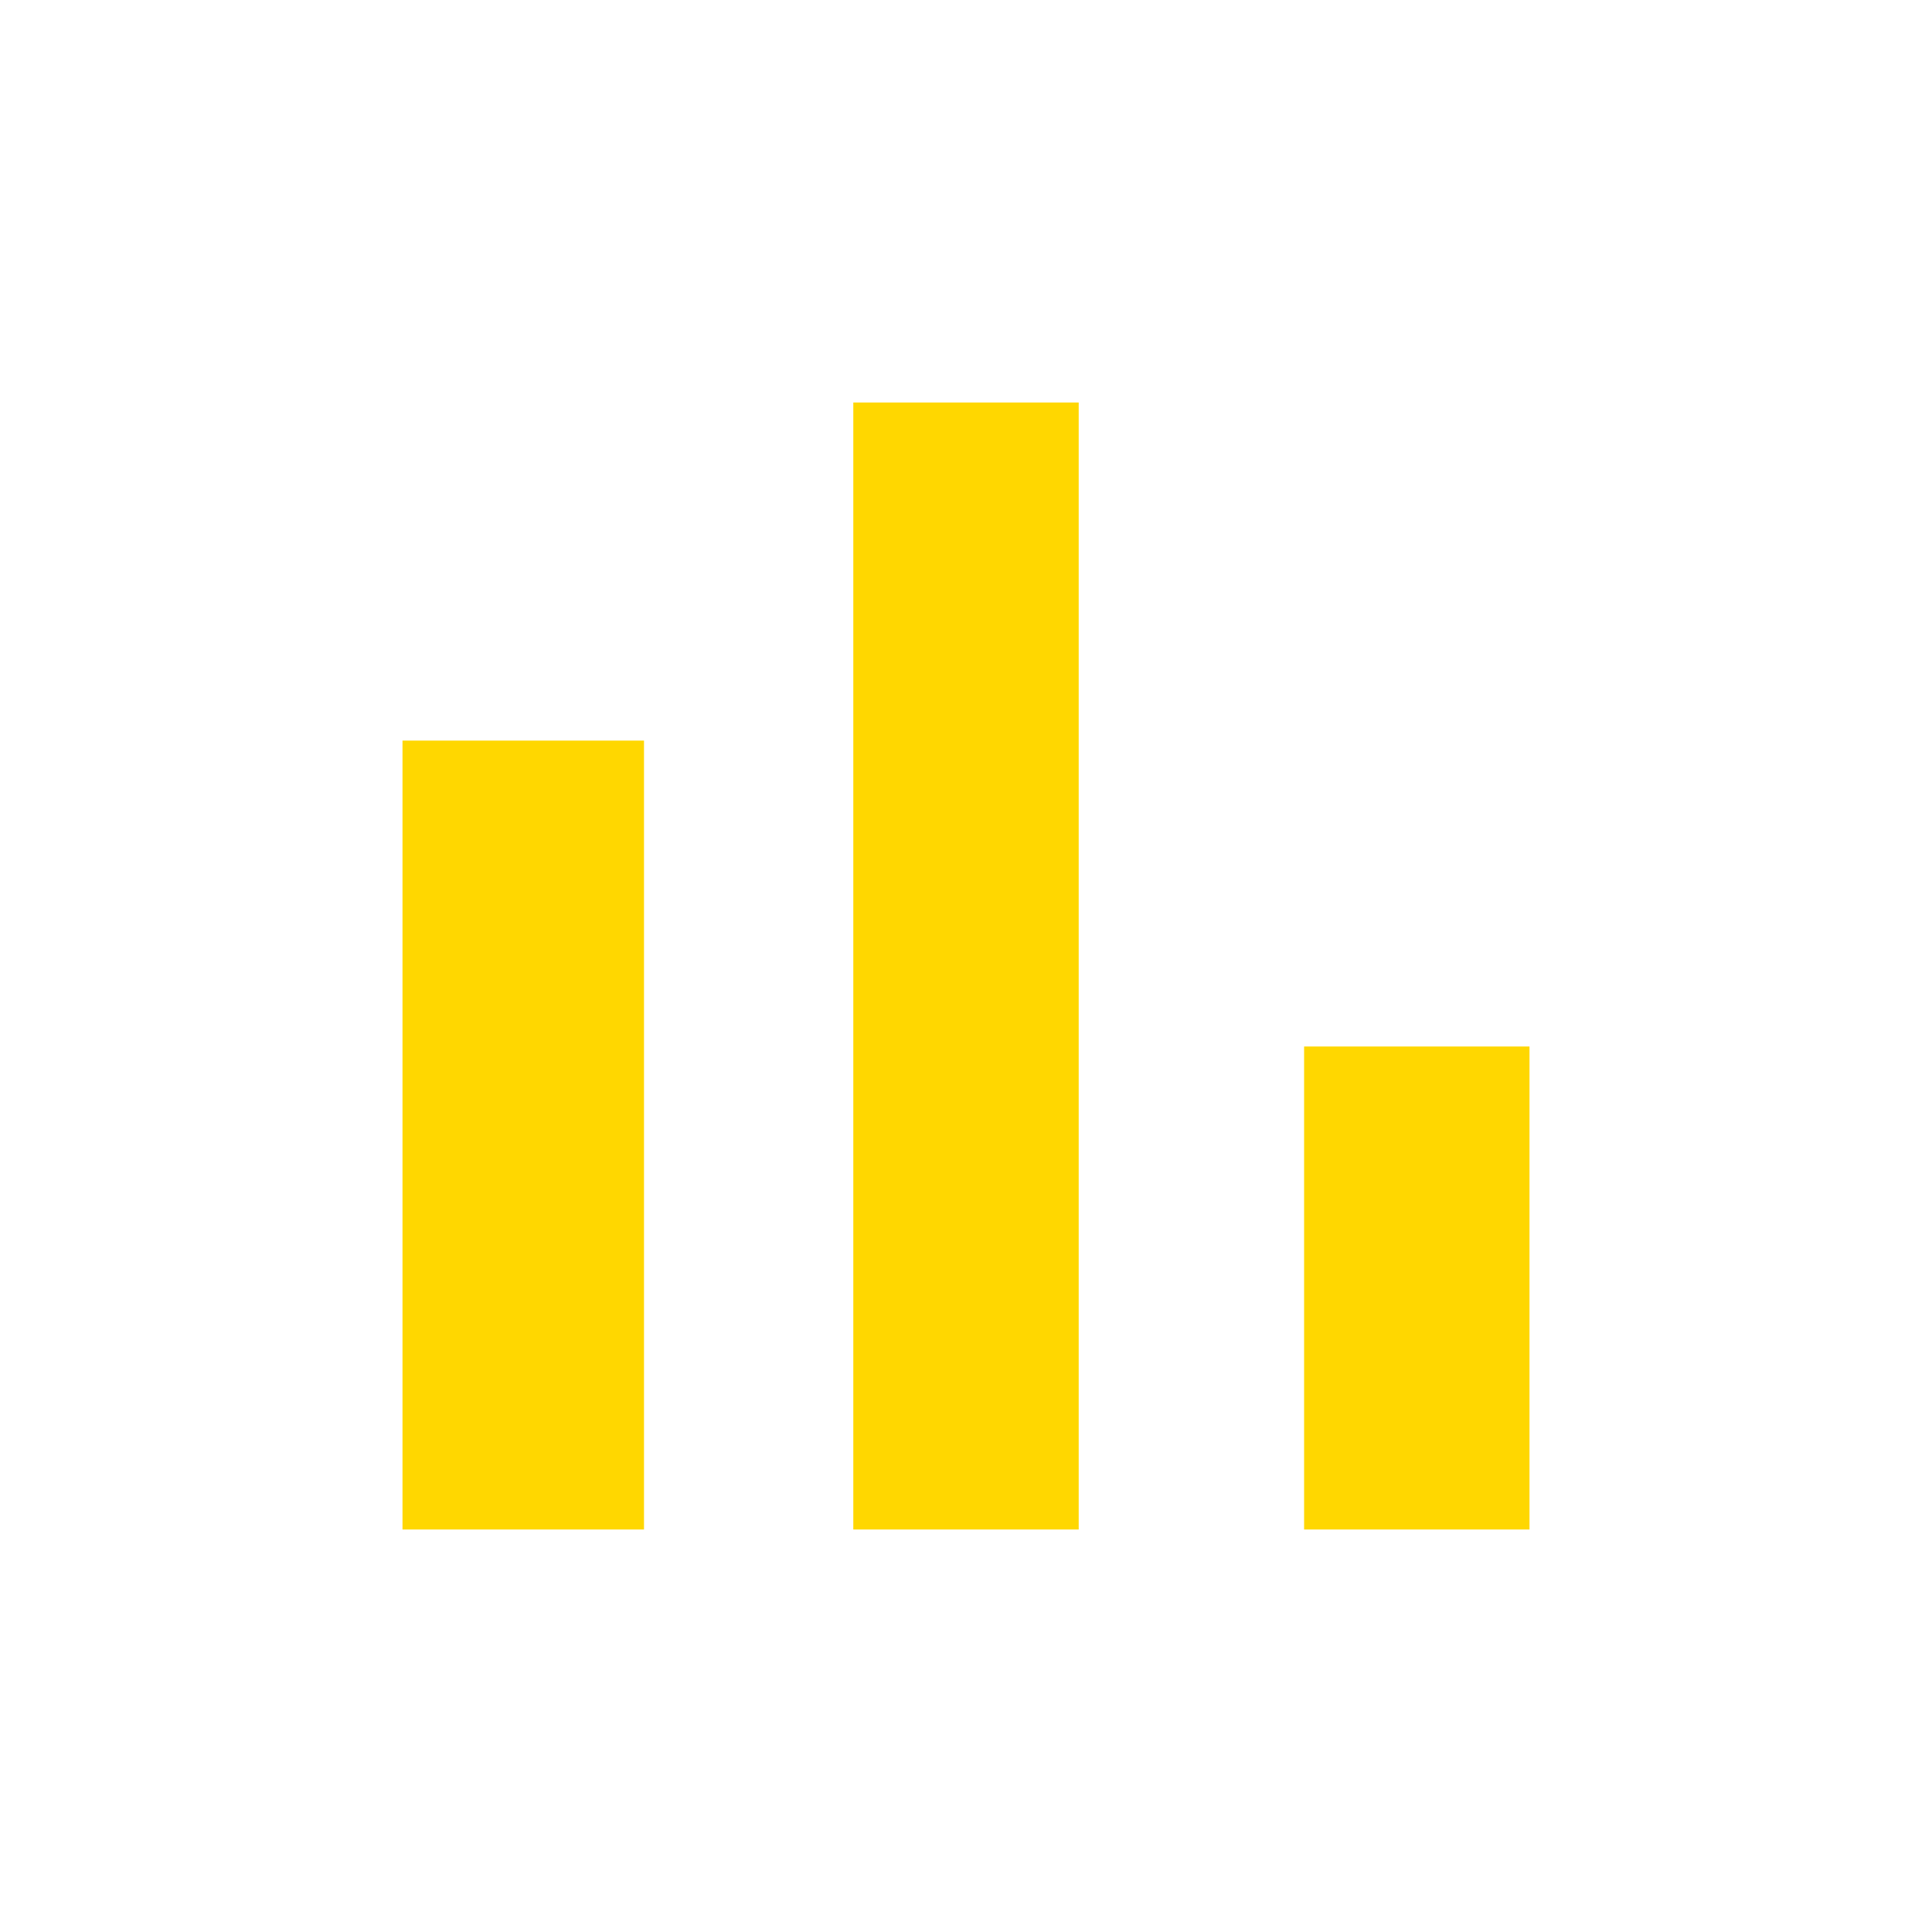
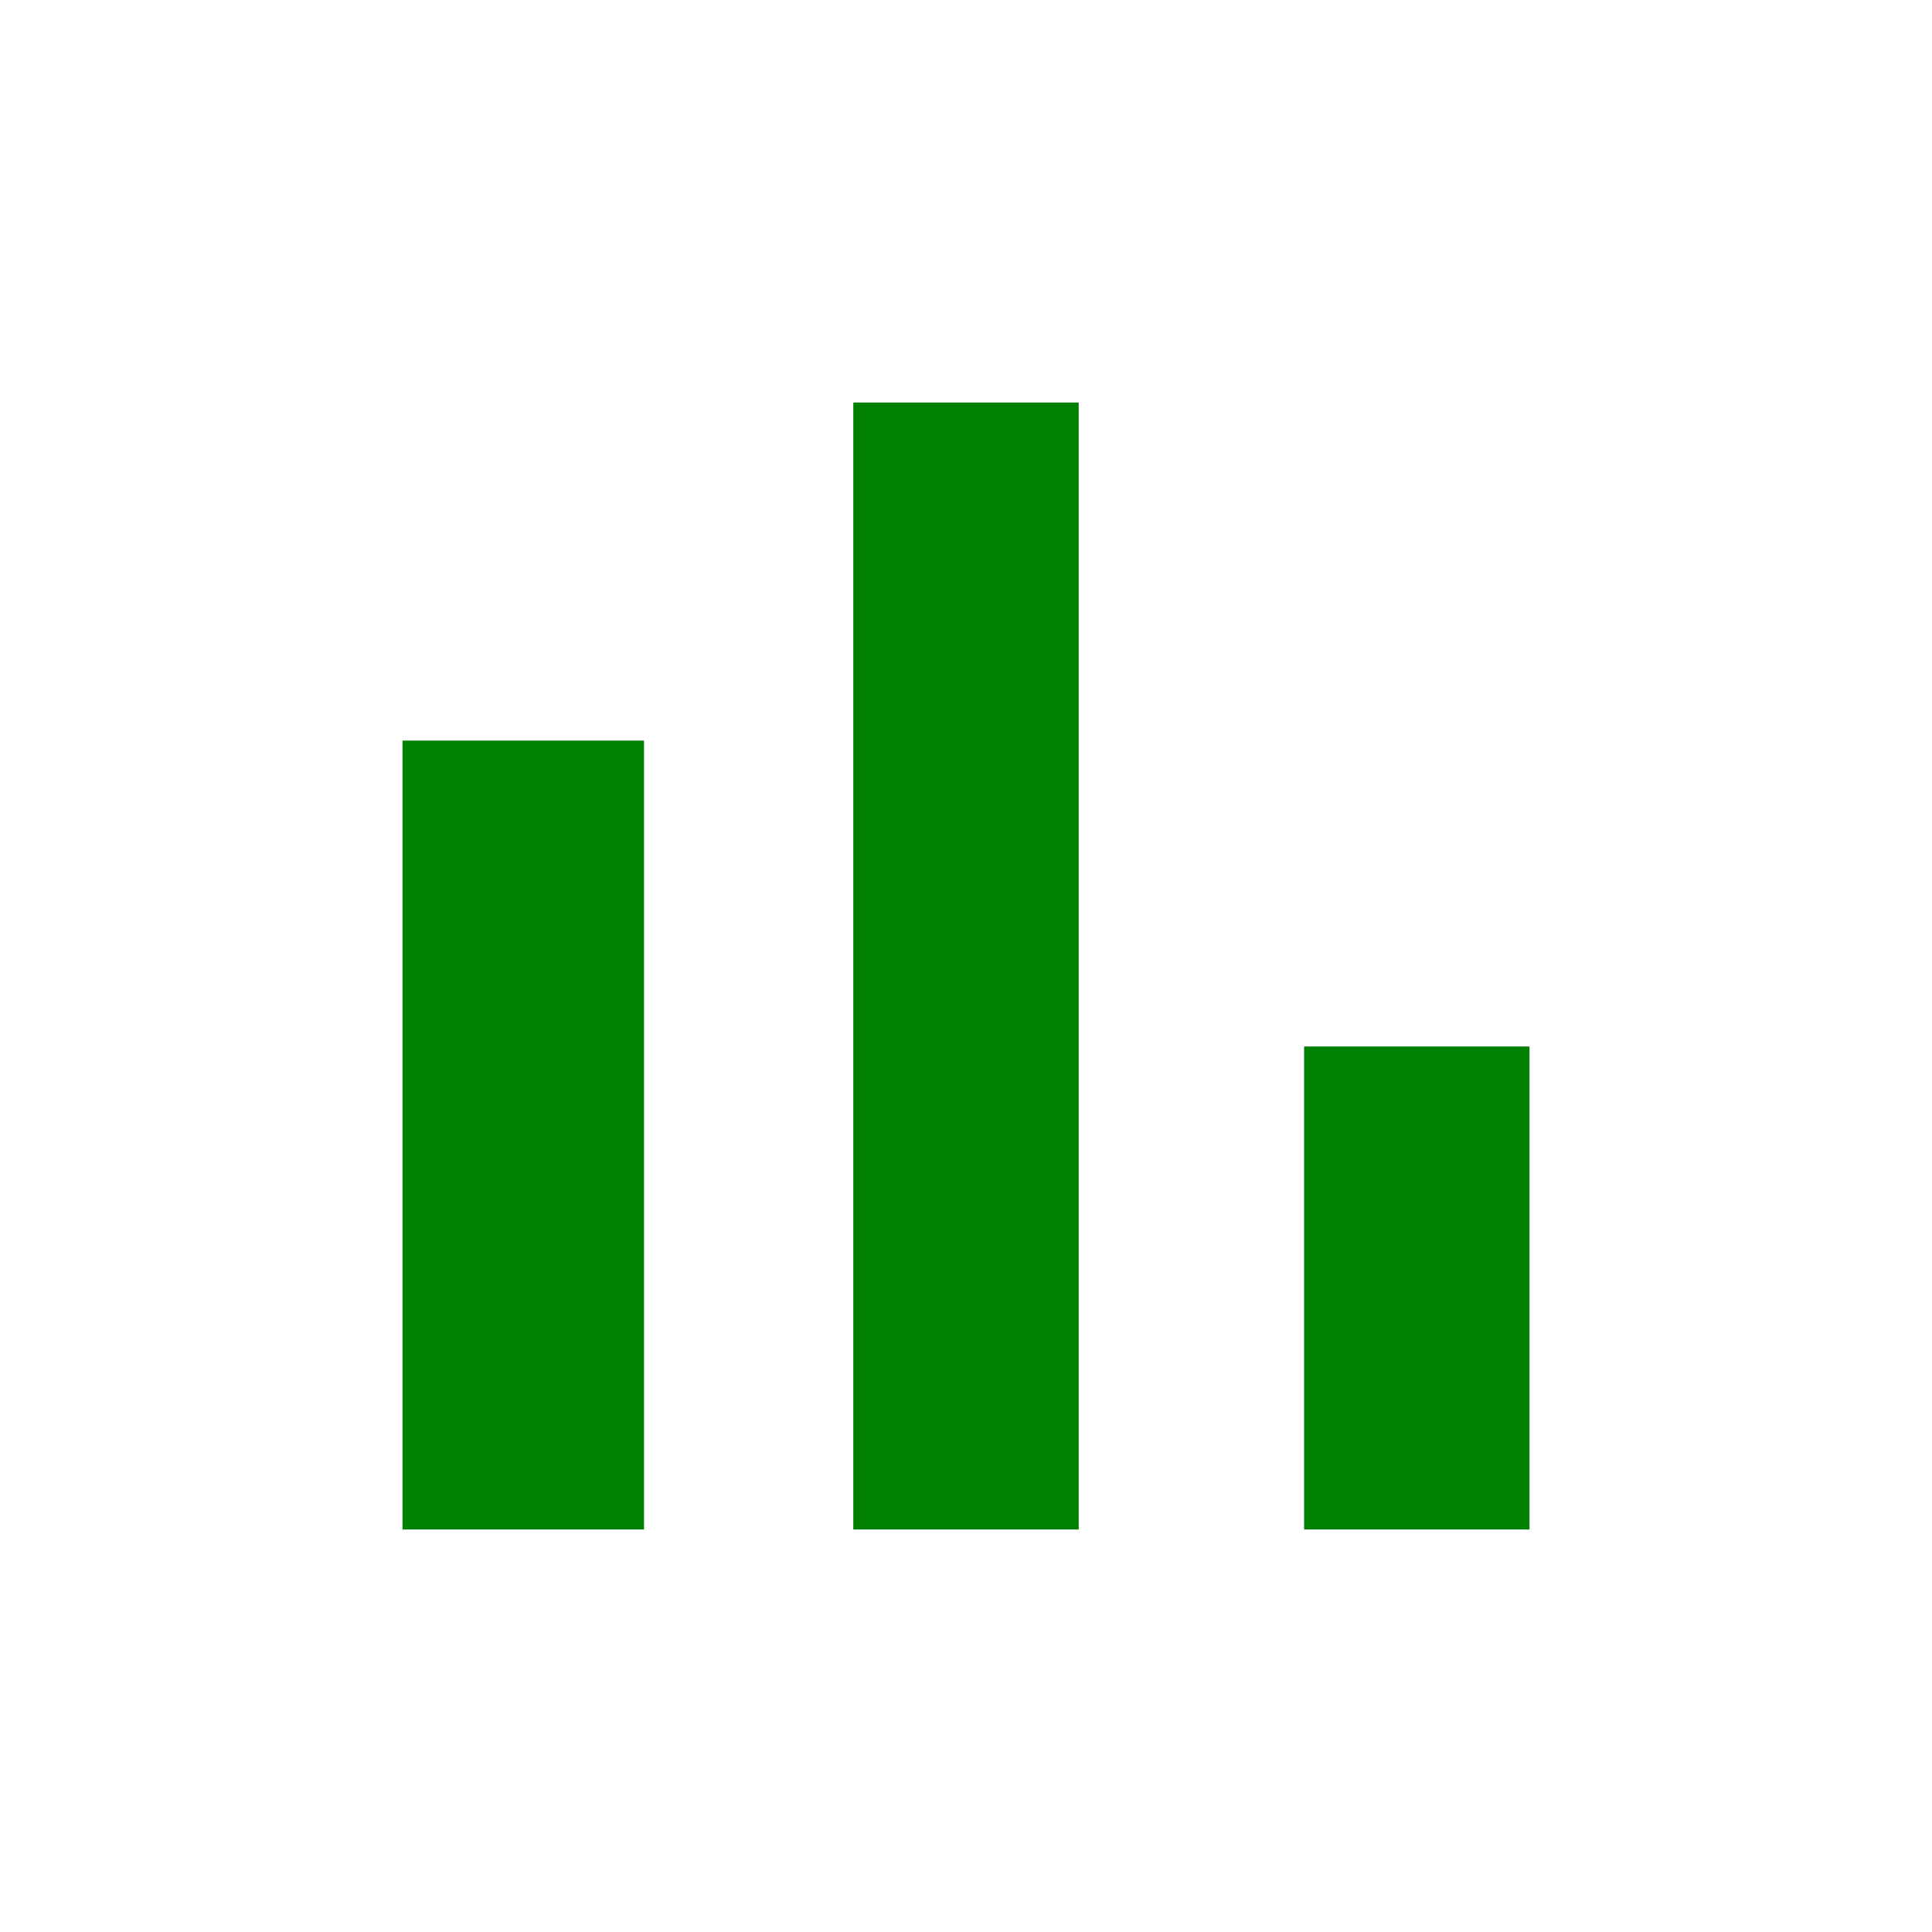
<svg xmlns="http://www.w3.org/2000/svg" width="24" height="24" viewBox="0 0 24 24">
  <path fill="none" d="M0 0h24v24H0V0z" />
-   <path fill="gold" d="M5 9.2h3V19H5zM16.2 13H19v6h-2.8zm-5.6-8h2.8v14h-2.8z" />
+   <path fill="green" d="M5 9.2h3V19H5zM16.2 13H19v6h-2.8zm-5.6-8h2.8v14h-2.8z" />
</svg>
